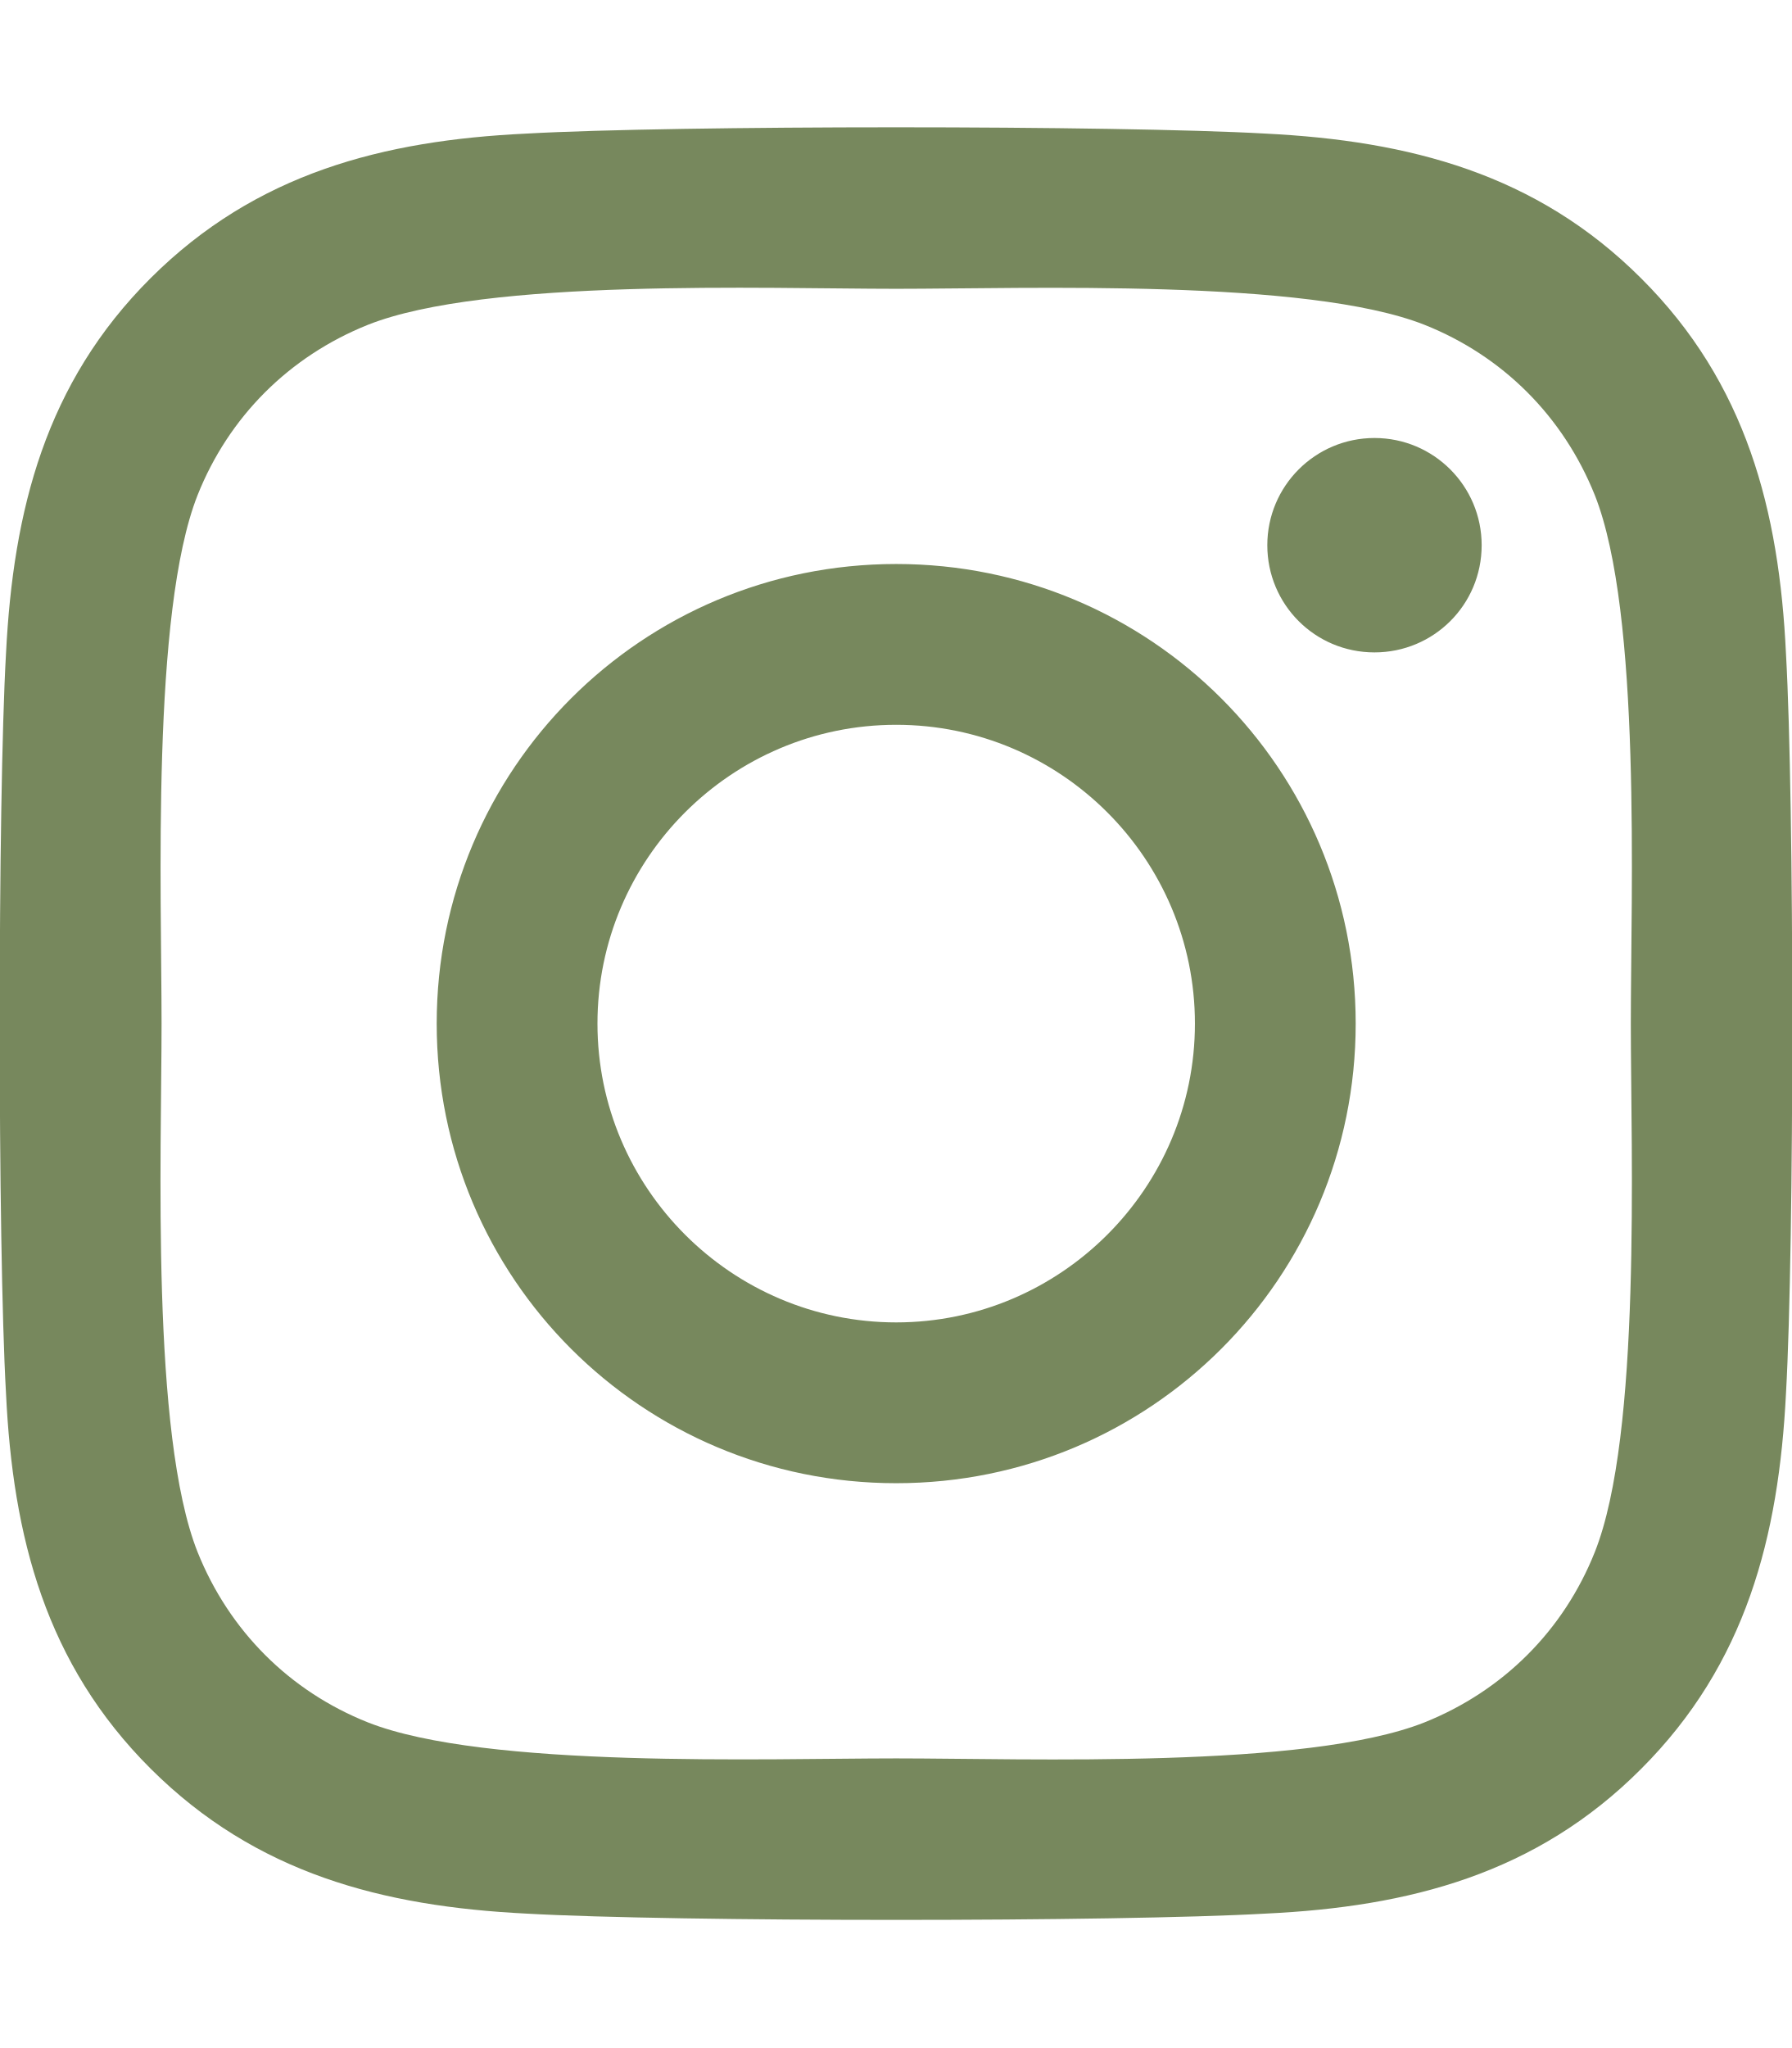
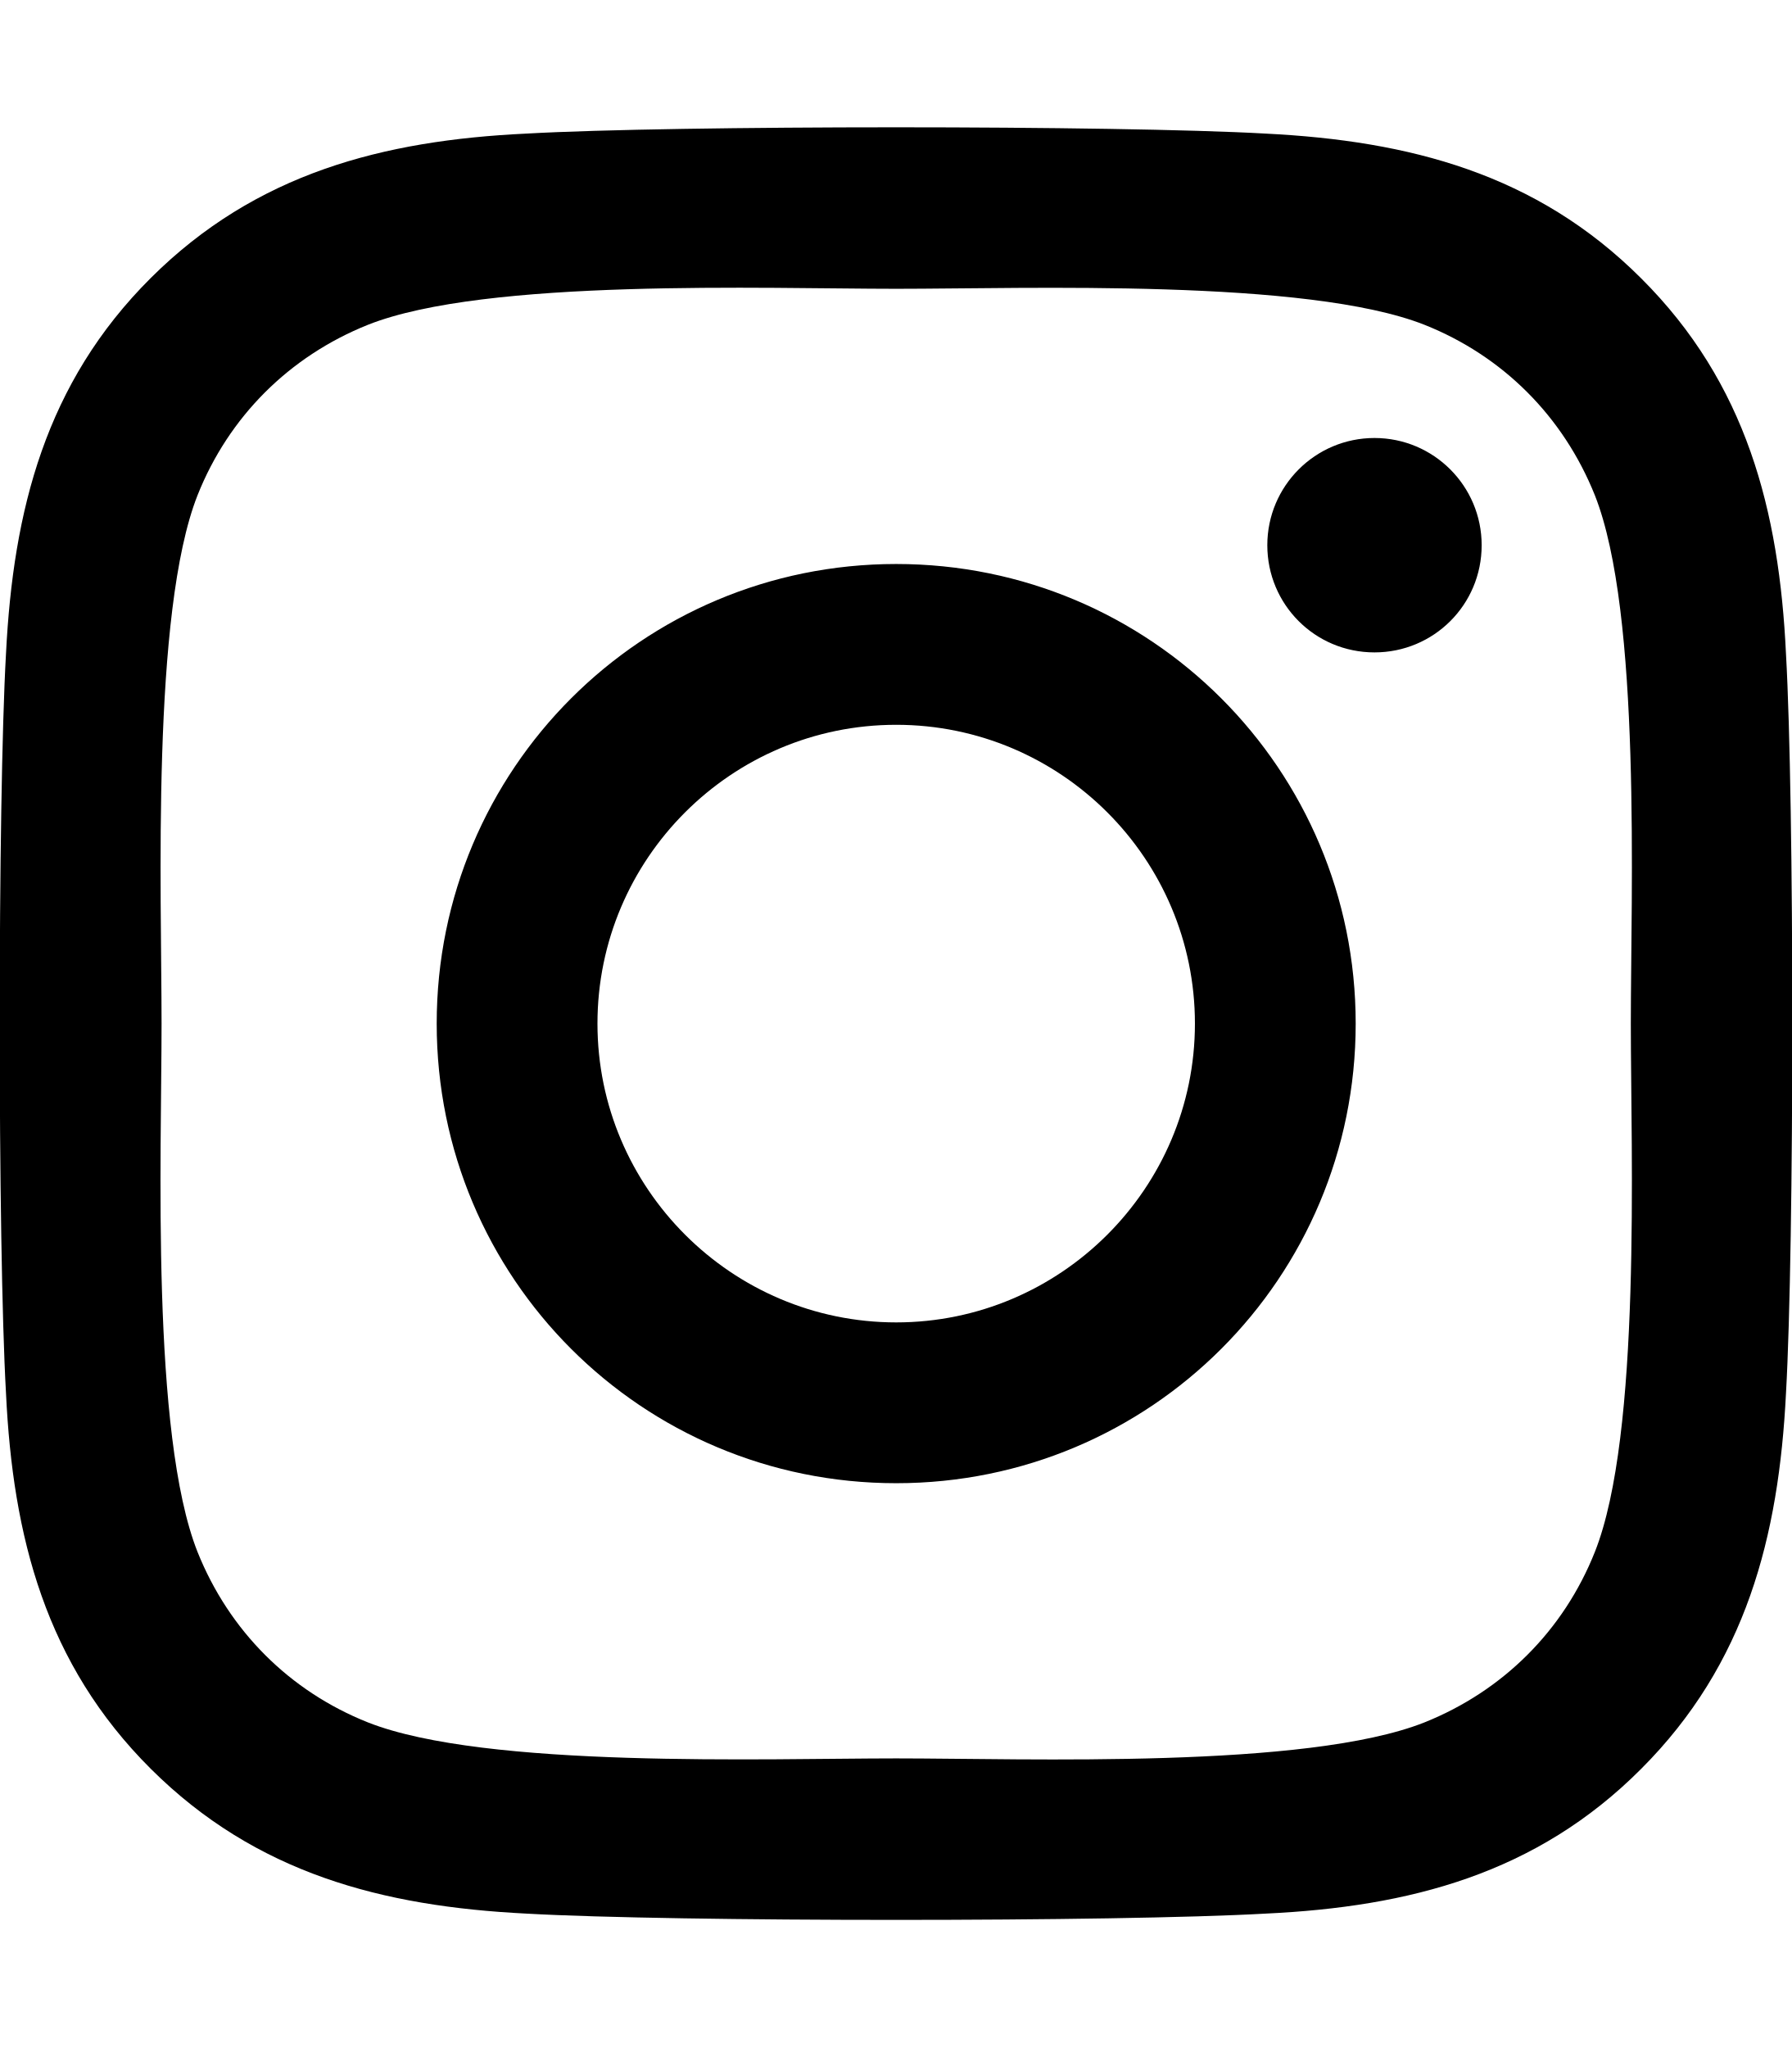
<svg xmlns="http://www.w3.org/2000/svg" aria-hidden="true" focusable="false" data-prefix="fab" data-icon="instagram" class="svg-inline--fa fa-instagram fa-w-14" role="img" viewBox="0 0 448 512">
-   <path fill="#77885d" d="M224.1 141c-63.6 0-114.9 51.3-114.9 114.9s51.3 114.9 114.9 114.9S339 319.5 339 255.9 287.7 141 224.1 141zm0 189.6c-41.1 0-74.7-33.5-74.7-74.7s33.5-74.7 74.7-74.7 74.7 33.5 74.7 74.7-33.6 74.7-74.7 74.7zm146.4-194.3c0 14.9-12 26.8-26.8 26.8-14.9 0-26.8-12-26.8-26.8s12-26.8 26.8-26.8 26.8 12 26.8 26.8zm76.1 27.2c-1.7-35.9-9.9-67.7-36.2-93.9-26.2-26.2-58-34.4-93.9-36.2-37-2.1-147.9-2.1-184.9 0-35.8 1.7-67.6 9.9-93.9 36.1s-34.4 58-36.2 93.9c-2.1 37-2.1 147.9 0 184.9 1.7 35.9 9.9 67.7 36.2 93.9s58 34.4 93.9 36.2c37 2.1 147.9 2.1 184.9 0 35.9-1.7 67.7-9.9 93.9-36.2 26.2-26.2 34.4-58 36.2-93.9 2.1-37 2.1-147.8 0-184.8zM398.8 388c-7.8 19.6-22.9 34.7-42.6 42.6-29.5 11.7-99.5 9-132.1 9s-102.7 2.6-132.1-9c-19.6-7.8-34.7-22.9-42.6-42.6-11.7-29.5-9-99.5-9-132.1s-2.6-102.7 9-132.1c7.8-19.6 22.9-34.7 42.6-42.6 29.5-11.7 99.5-9 132.1-9s102.7-2.6 132.1 9c19.6 7.8 34.7 22.9 42.6 42.6 11.7 29.5 9 99.5 9 132.1s2.7 102.7-9 132.1z" />
+   <path fill="#000" d="M224.1 141c-63.6 0-114.9 51.3-114.9 114.9s51.3 114.9 114.9 114.9S339 319.5 339 255.9 287.7 141 224.1 141zm0 189.6c-41.1 0-74.7-33.5-74.7-74.7s33.5-74.7 74.7-74.7 74.7 33.5 74.7 74.7-33.6 74.7-74.7 74.7zm146.4-194.3c0 14.9-12 26.8-26.8 26.8-14.9 0-26.8-12-26.8-26.8s12-26.8 26.8-26.8 26.8 12 26.8 26.8zm76.1 27.2c-1.7-35.9-9.9-67.7-36.2-93.9-26.2-26.2-58-34.4-93.9-36.2-37-2.1-147.9-2.1-184.9 0-35.8 1.7-67.6 9.9-93.9 36.1s-34.4 58-36.2 93.9c-2.1 37-2.1 147.9 0 184.9 1.7 35.9 9.9 67.7 36.2 93.9s58 34.4 93.9 36.2c37 2.1 147.9 2.1 184.9 0 35.9-1.7 67.7-9.9 93.9-36.2 26.2-26.2 34.4-58 36.2-93.9 2.1-37 2.1-147.8 0-184.8zM398.8 388c-7.8 19.6-22.9 34.7-42.6 42.6-29.5 11.7-99.5 9-132.1 9s-102.7 2.6-132.1-9c-19.6-7.8-34.7-22.9-42.6-42.6-11.7-29.5-9-99.5-9-132.1s-2.6-102.7 9-132.1c7.8-19.6 22.9-34.7 42.6-42.6 29.5-11.7 99.5-9 132.1-9s102.7-2.6 132.1 9c19.6 7.8 34.7 22.9 42.6 42.6 11.7 29.5 9 99.5 9 132.1s2.7 102.7-9 132.1z" />
</svg>
